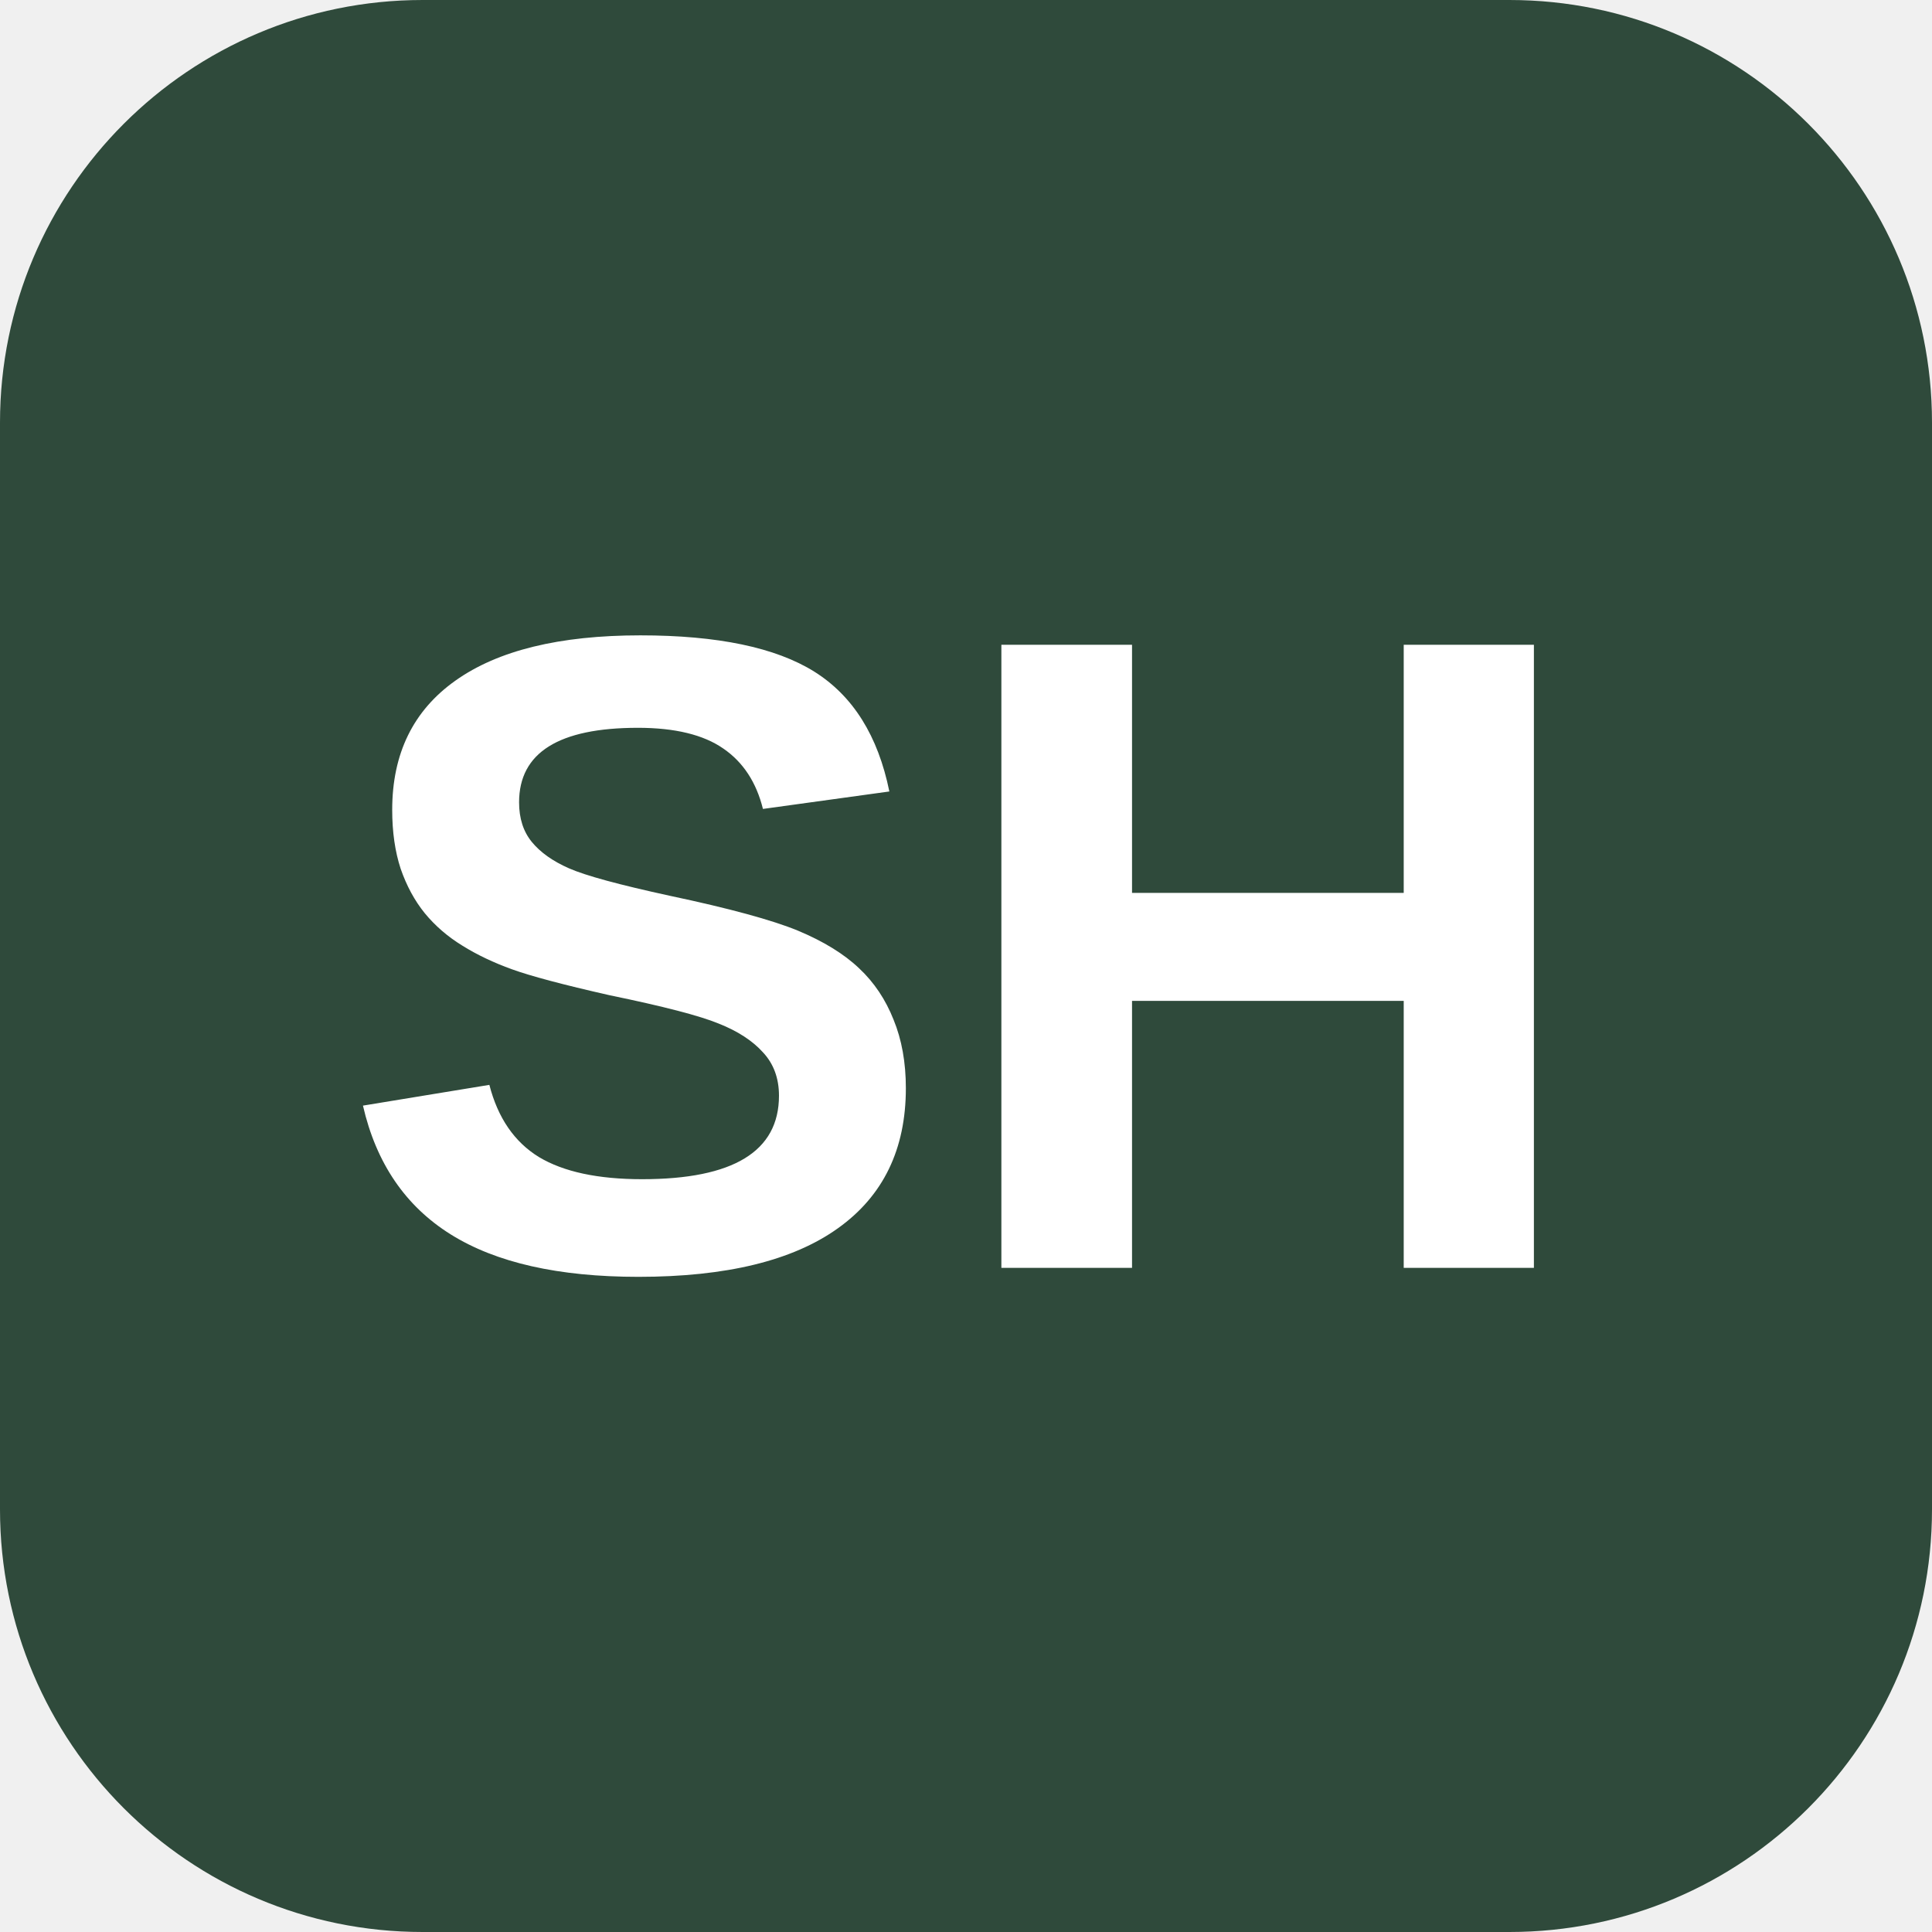
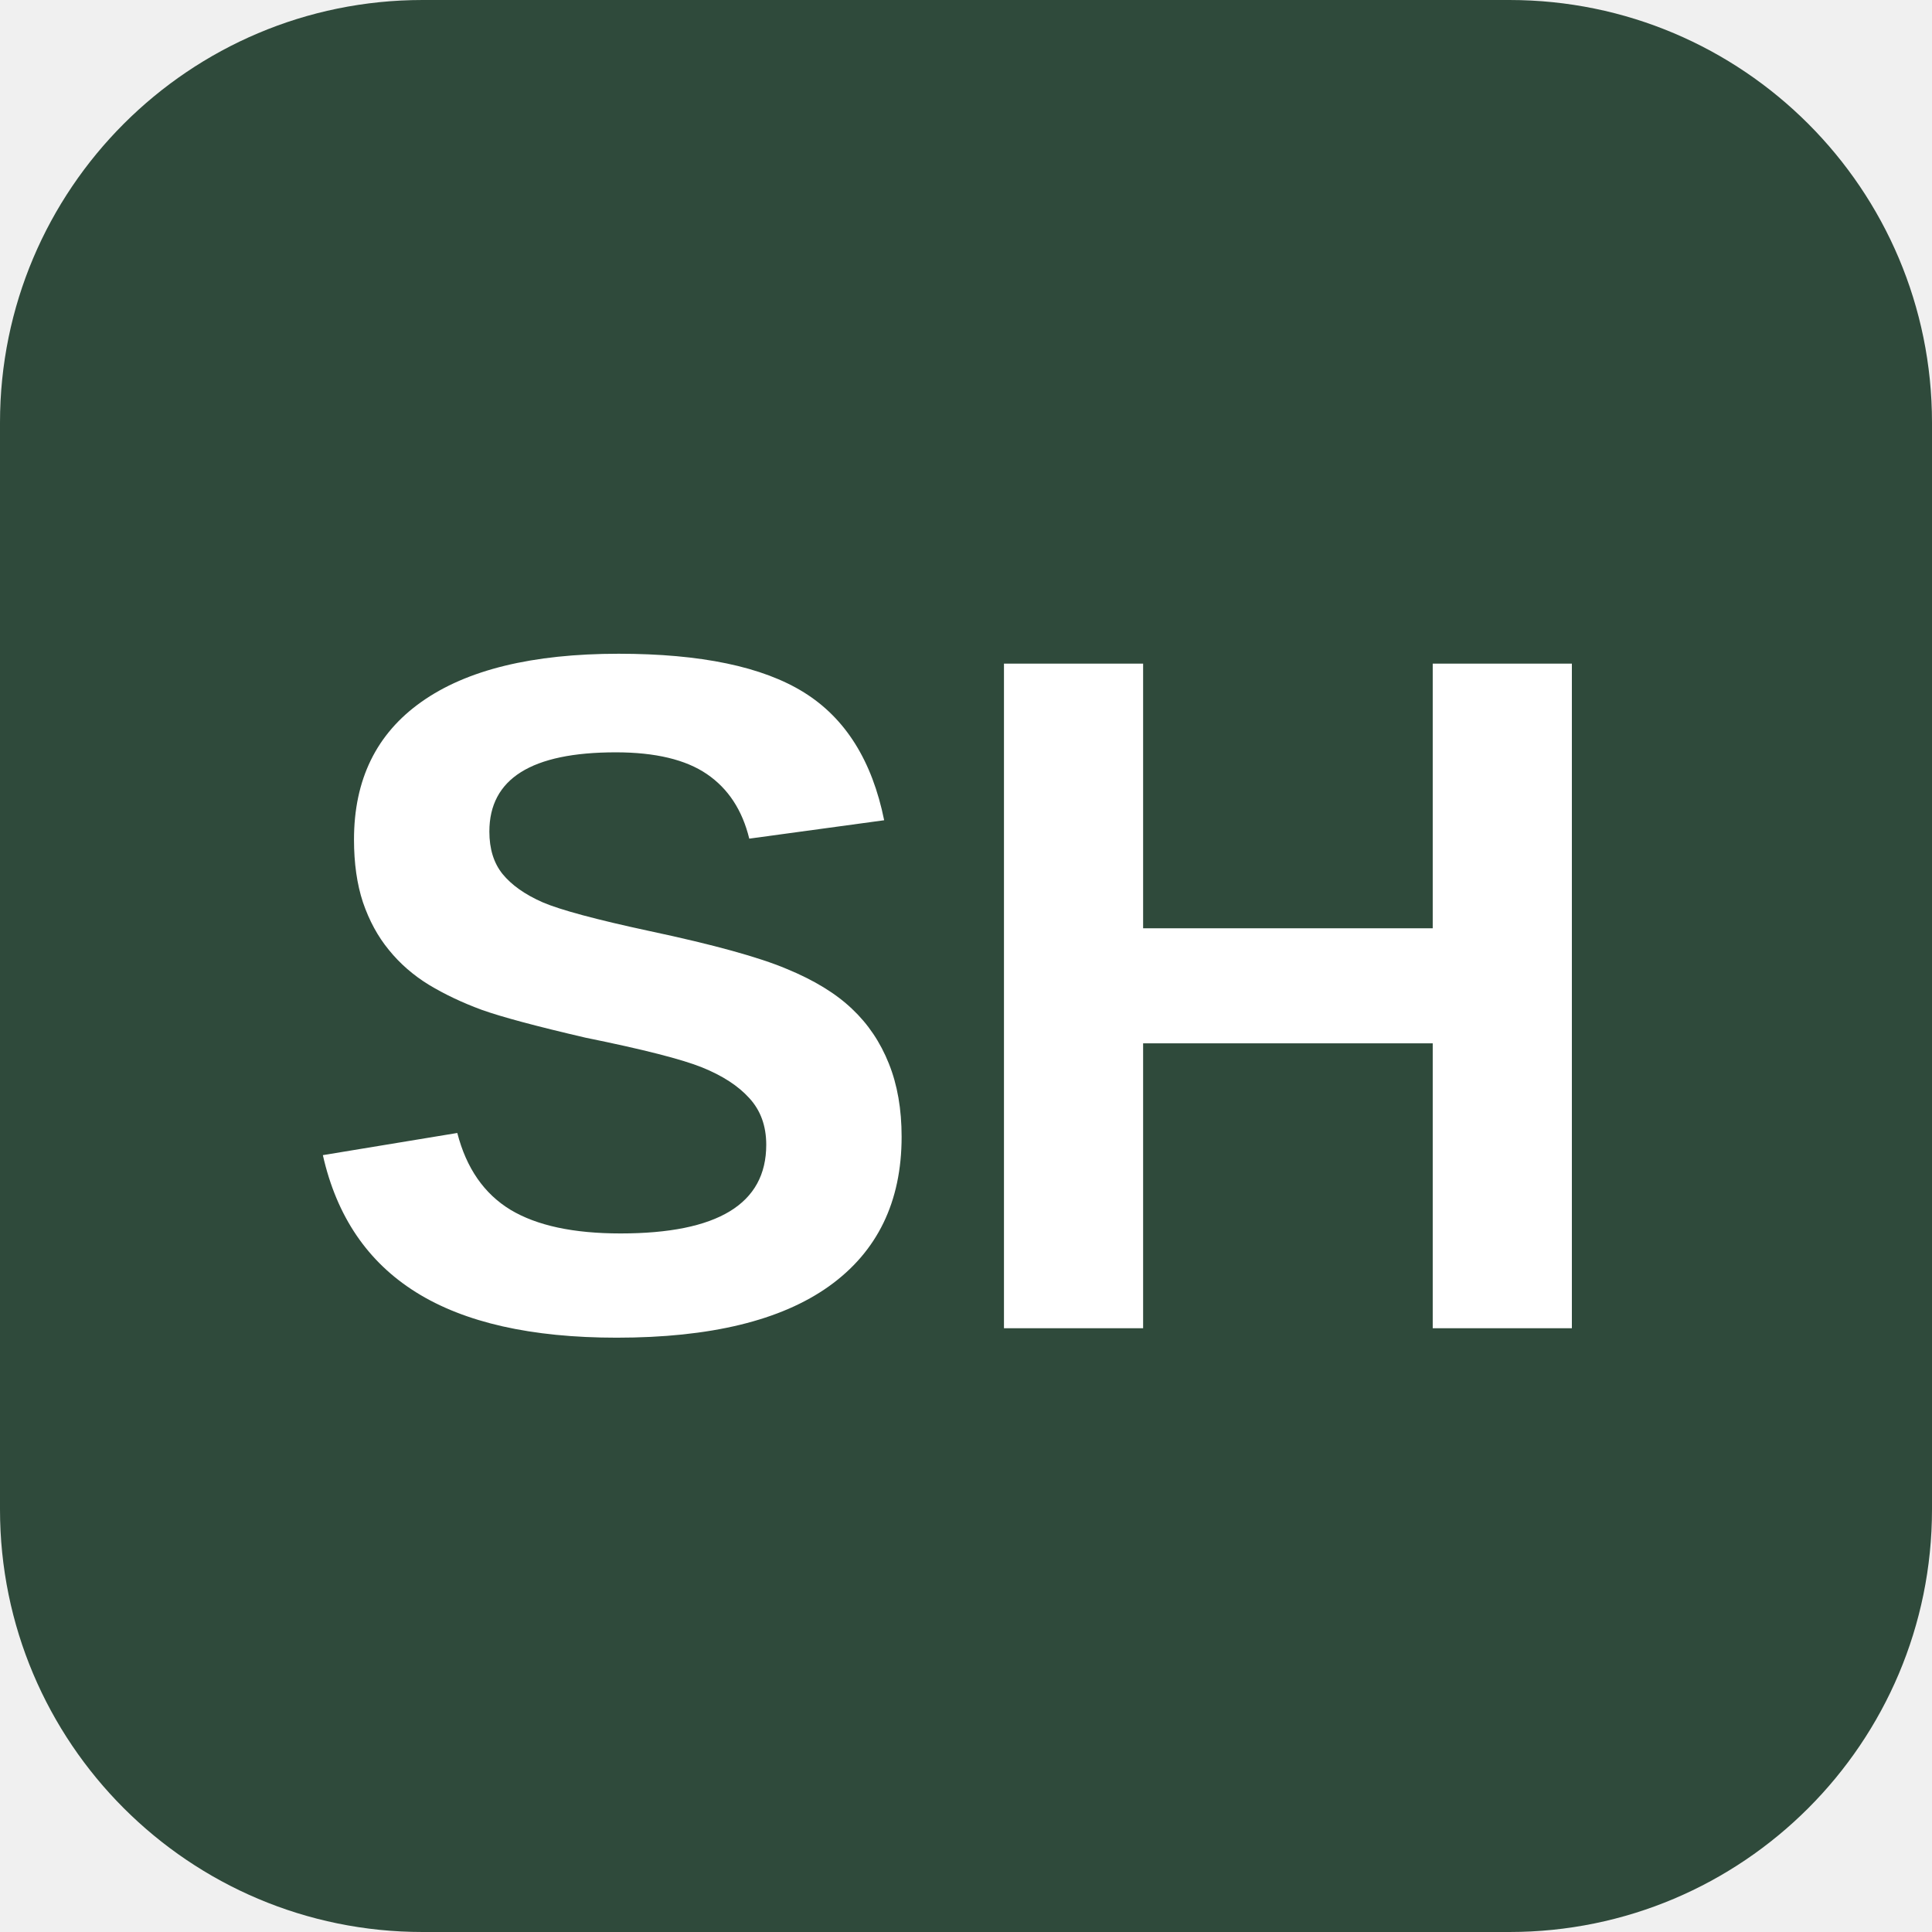
<svg xmlns="http://www.w3.org/2000/svg" viewBox="0 0 64 64">
  <rect width="64" height="64" rx="14" fill="#2F4A3B" />
-   <text x="32" y="42" font-family="Arial, sans-serif" font-weight="bold" font-size="30" fill="#FFFFFF" text-anchor="middle">SH</text>
+   <text x="32" y="44" font-family="Arial, sans-serif" font-weight="bold" font-size="32" fill="#FFFFFF" text-anchor="middle">SH</text>
</svg>
